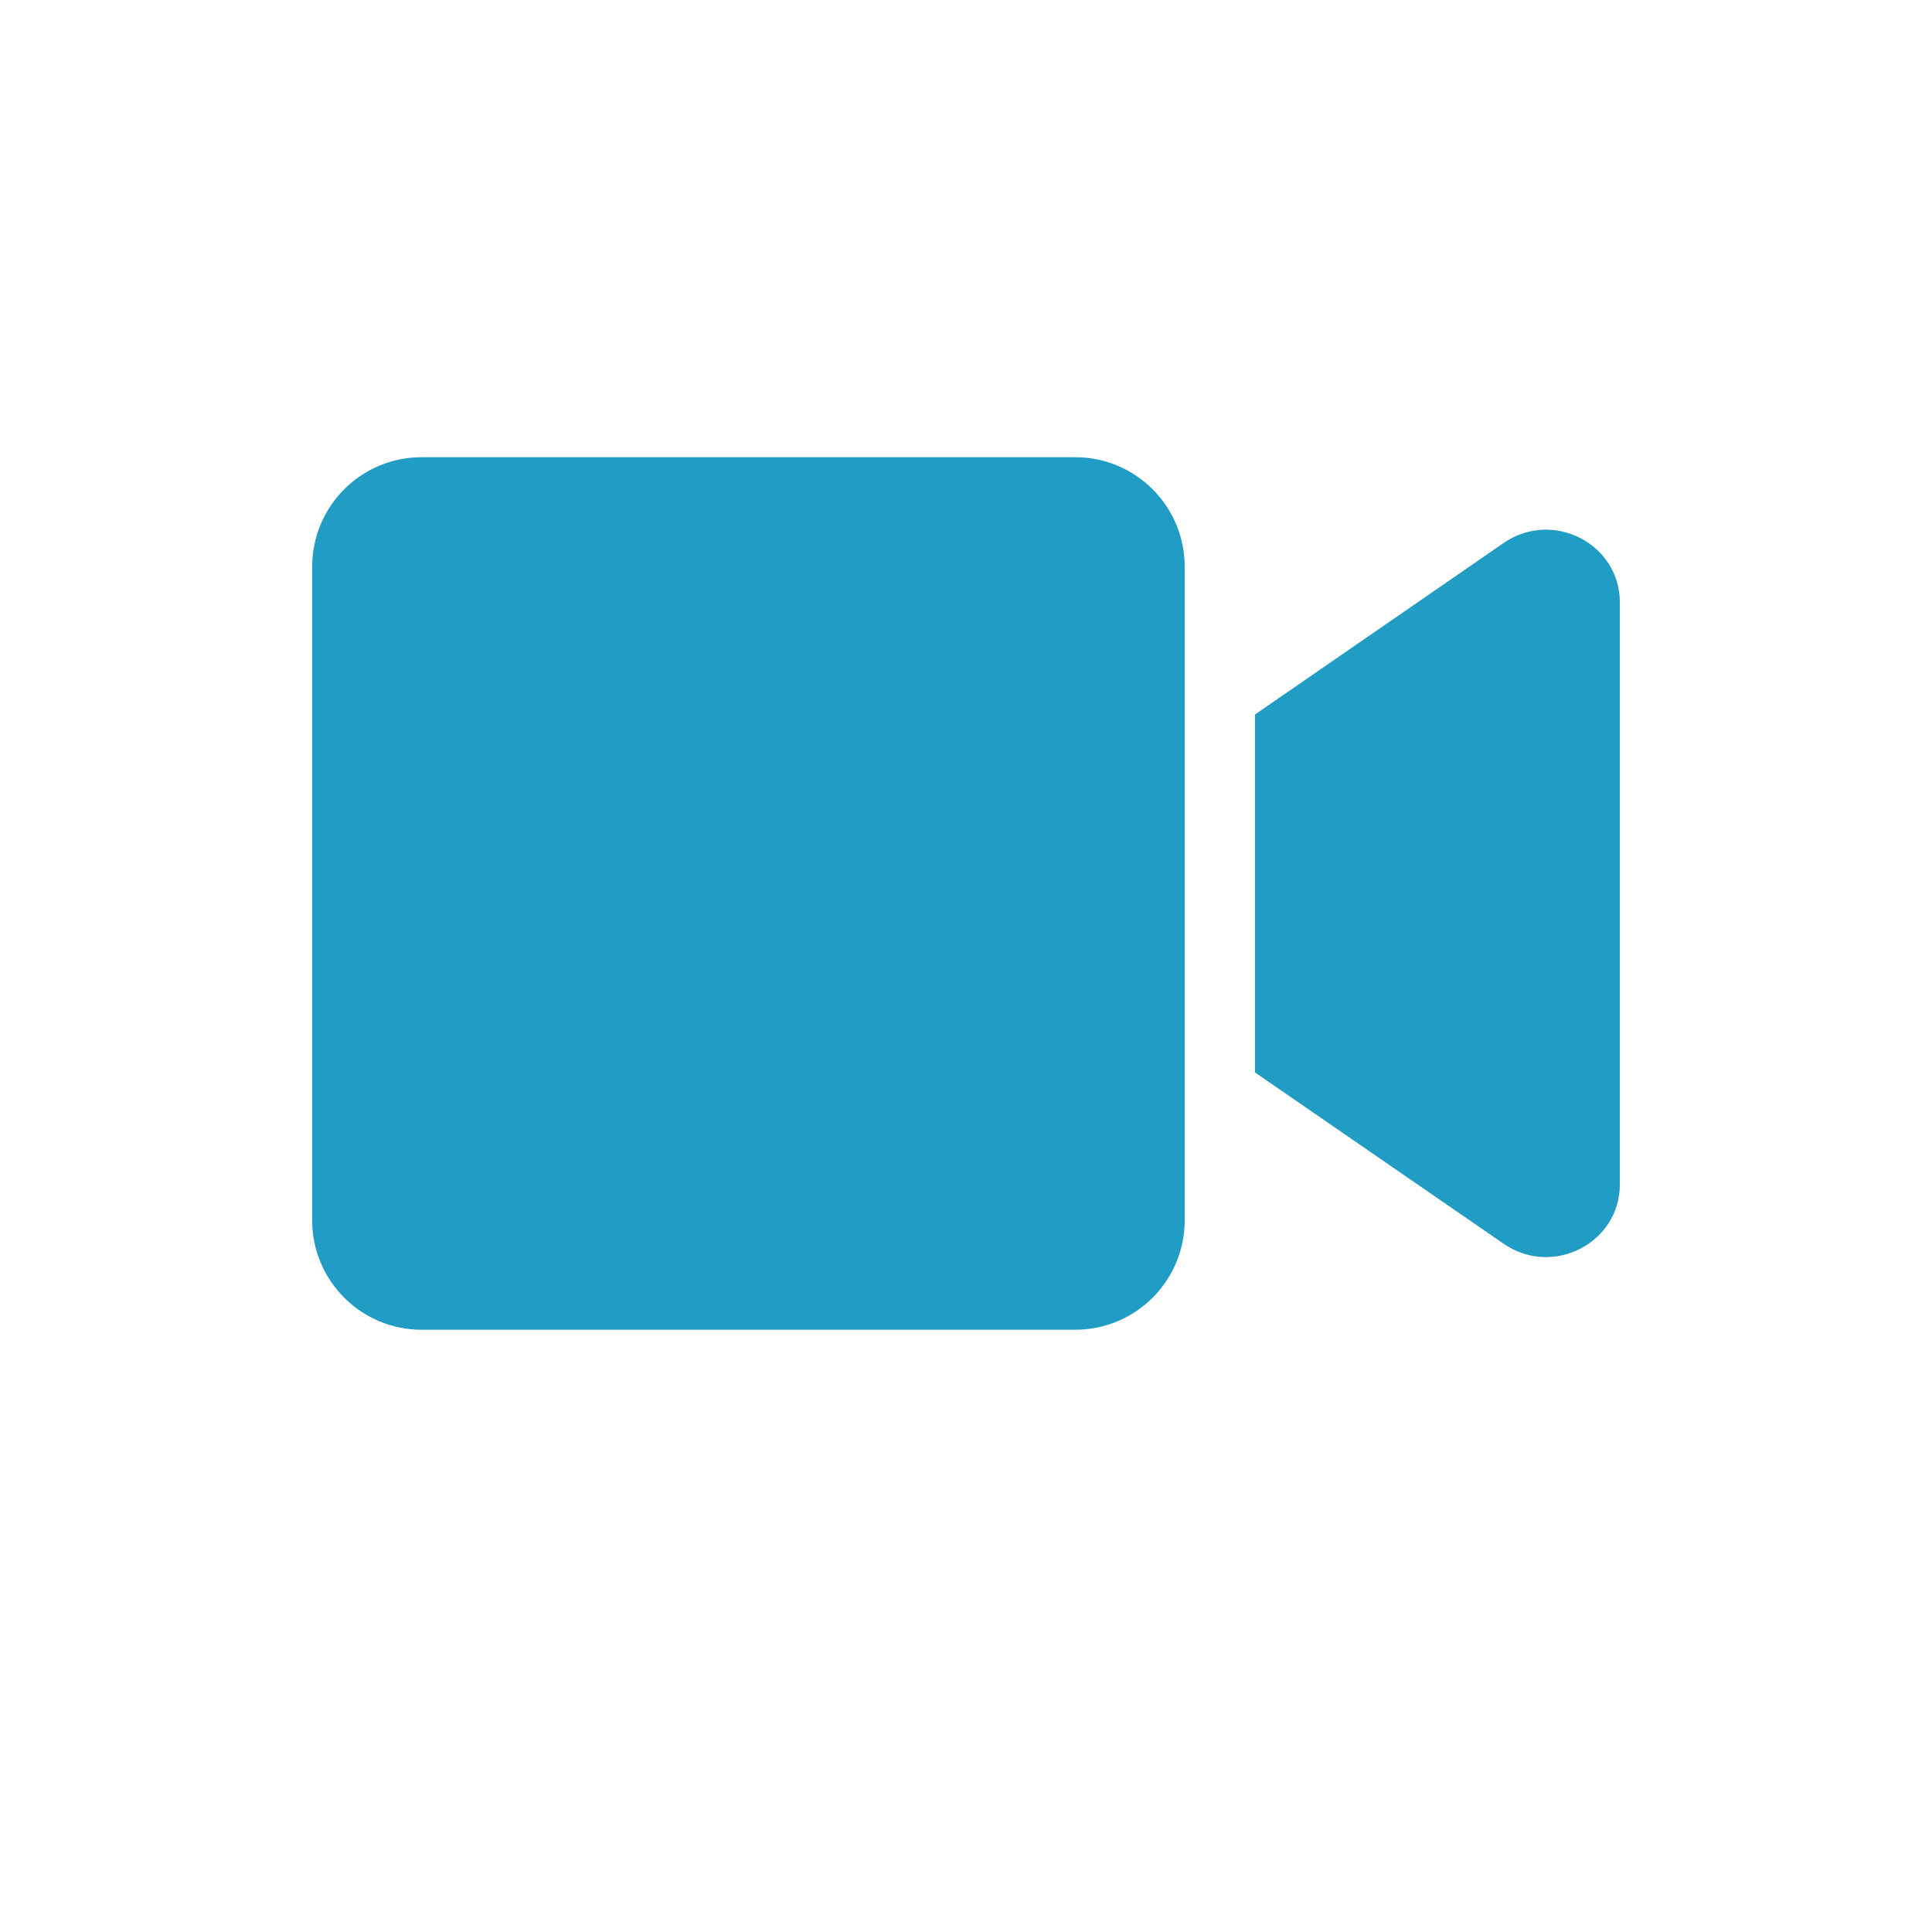
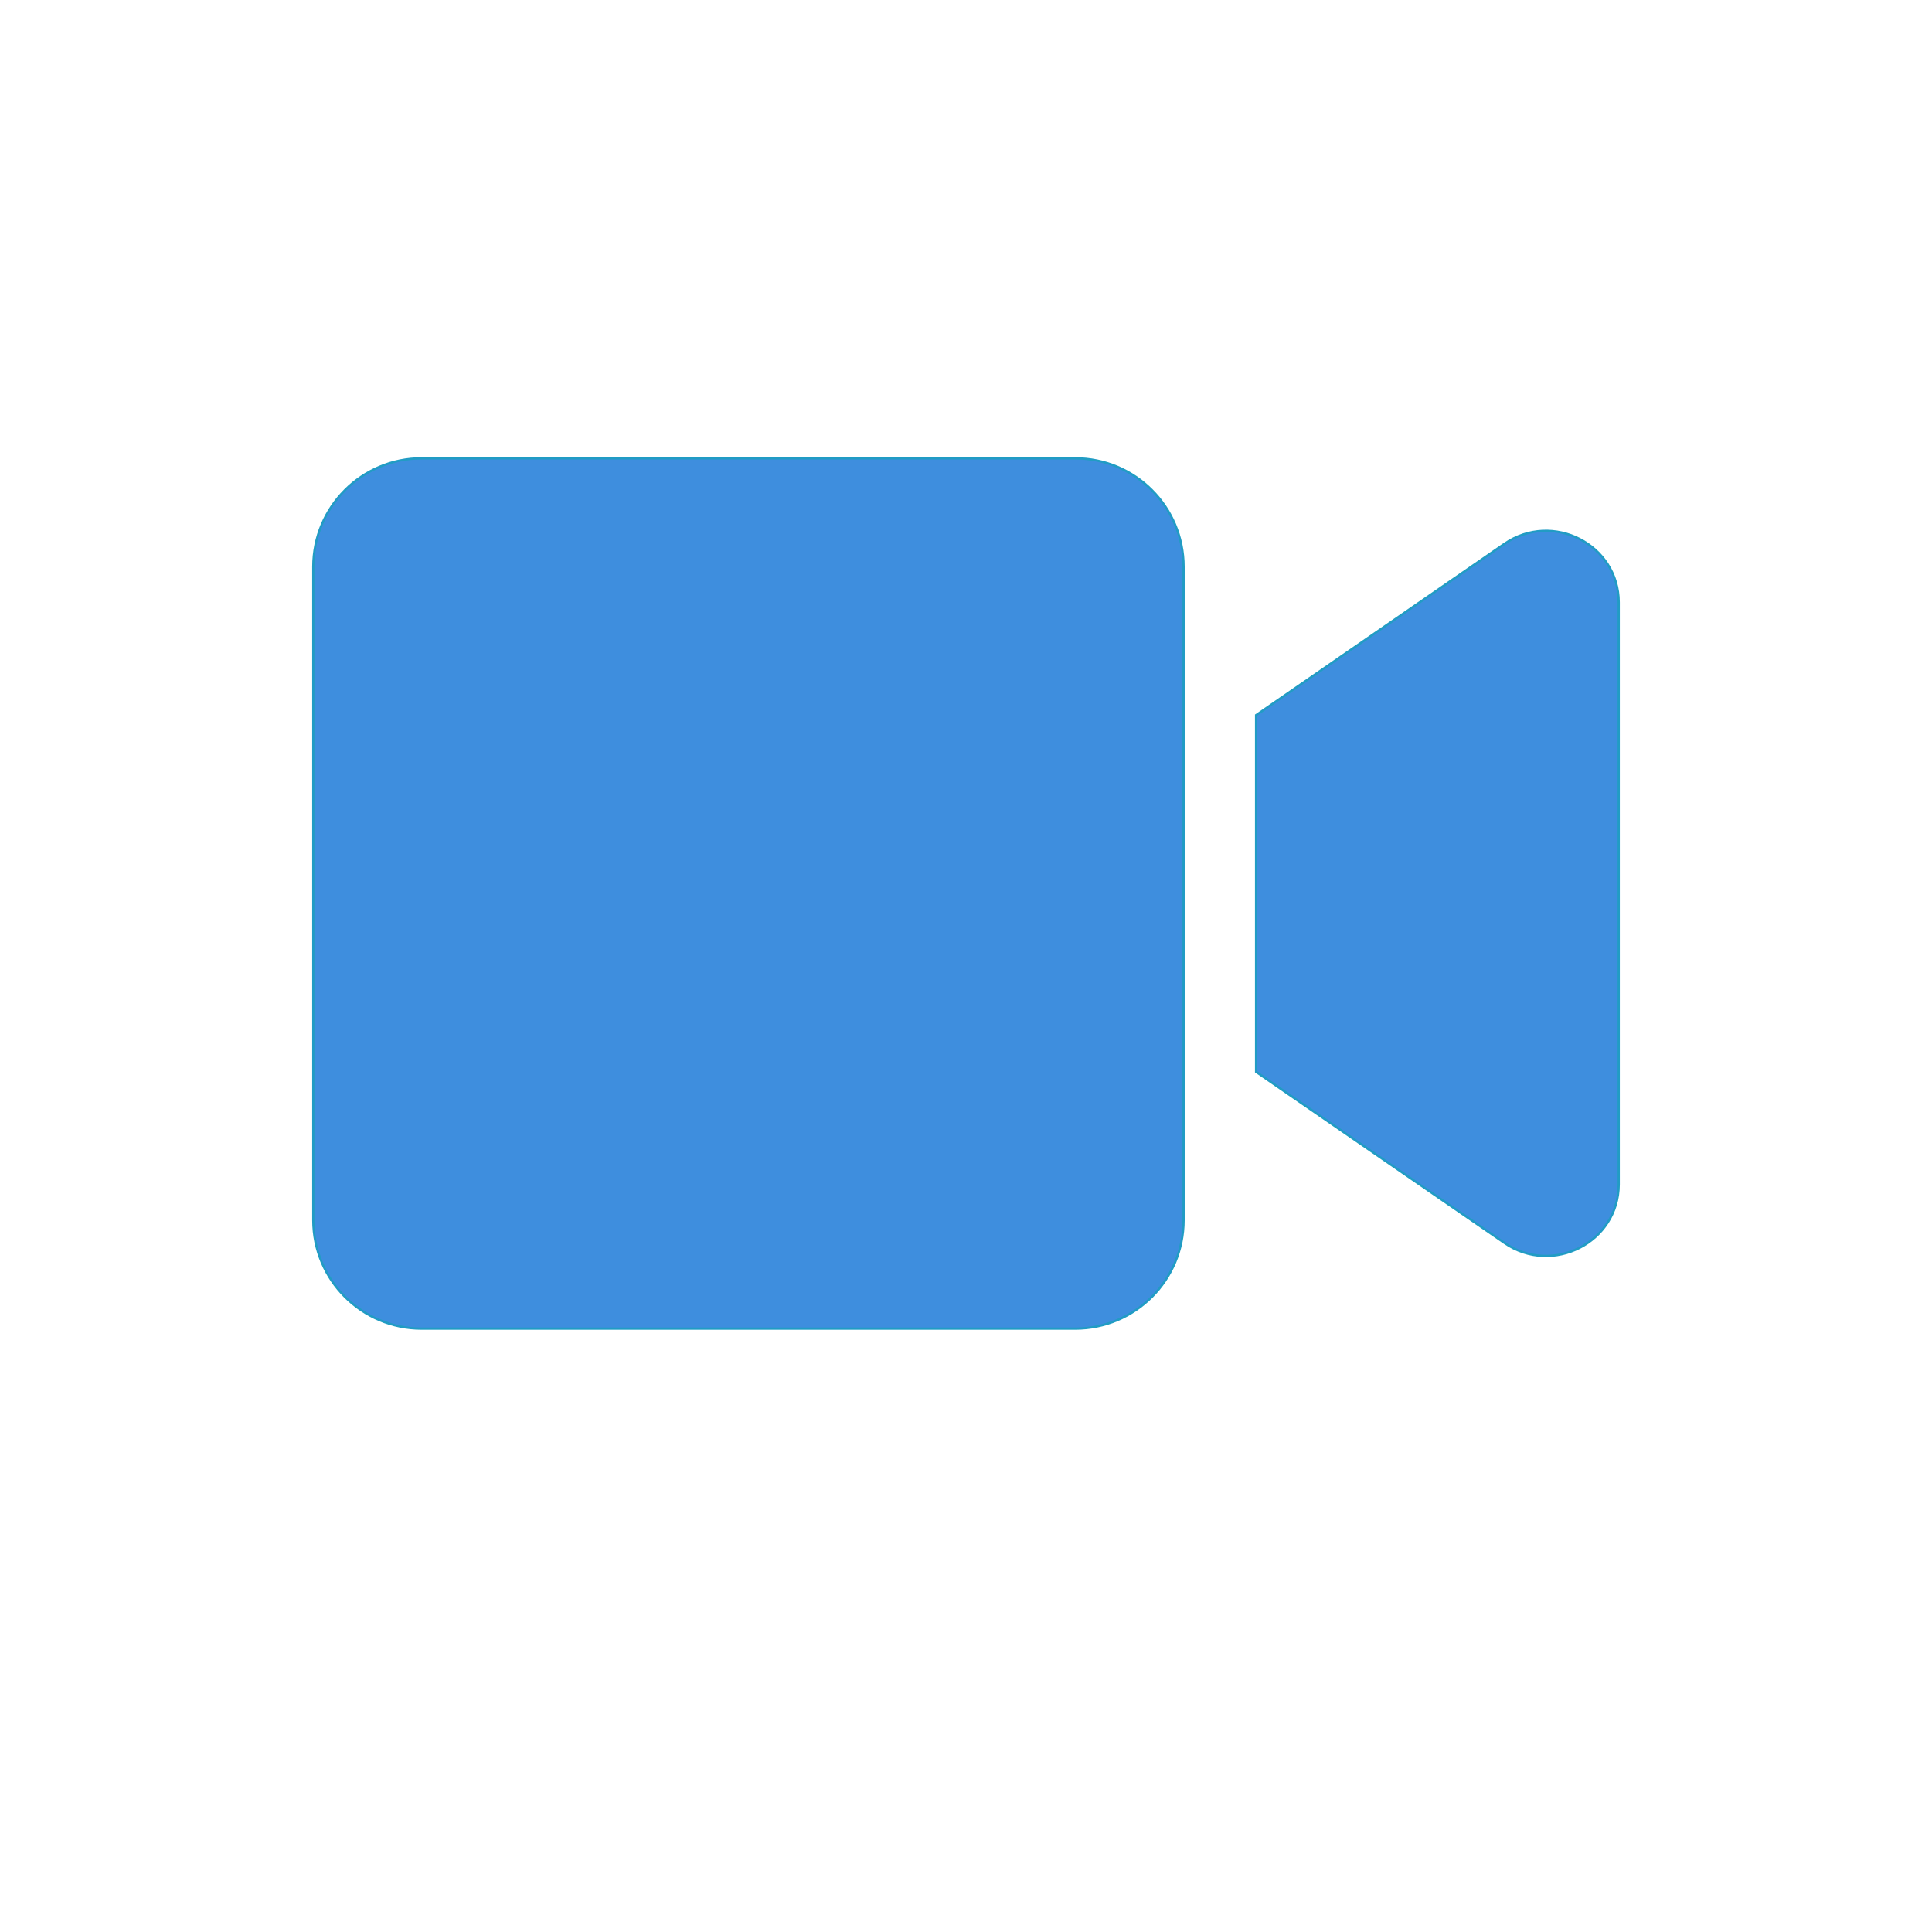
- <svg xmlns="http://www.w3.org/2000/svg" fill="#219CC4" width="64px" height="64px" viewBox="-138.24 -138.24 852.48 852.48" stroke="#219CC4">
+ <svg xmlns="http://www.w3.org/2000/svg" fill="#3E8EDE" width="64px" height="64px" viewBox="-138.24 -138.24 852.48 852.48" stroke="#219CC4">
  <g id="SVGRepo_bgCarrier" stroke-width="0" />
  <g id="SVGRepo_tracerCarrier" stroke-linecap="round" stroke-linejoin="round" />
  <g id="SVGRepo_iconCarrier">
    <path d="M336.2 64H47.8C21.4 64 0 85.4 0 111.8v288.4C0 426.6 21.4 448 47.8 448h288.4c26.4 0 47.8-21.4 47.8-47.8V111.8c0-26.4-21.4-47.8-47.8-47.8zm189.4 37.7L416 177.3v157.4l109.6 75.5c21.2 14.6 50.4-.3 50.4-25.8V127.5c0-25.4-29.1-40.4-50.4-25.8z" />
  </g>
</svg>
